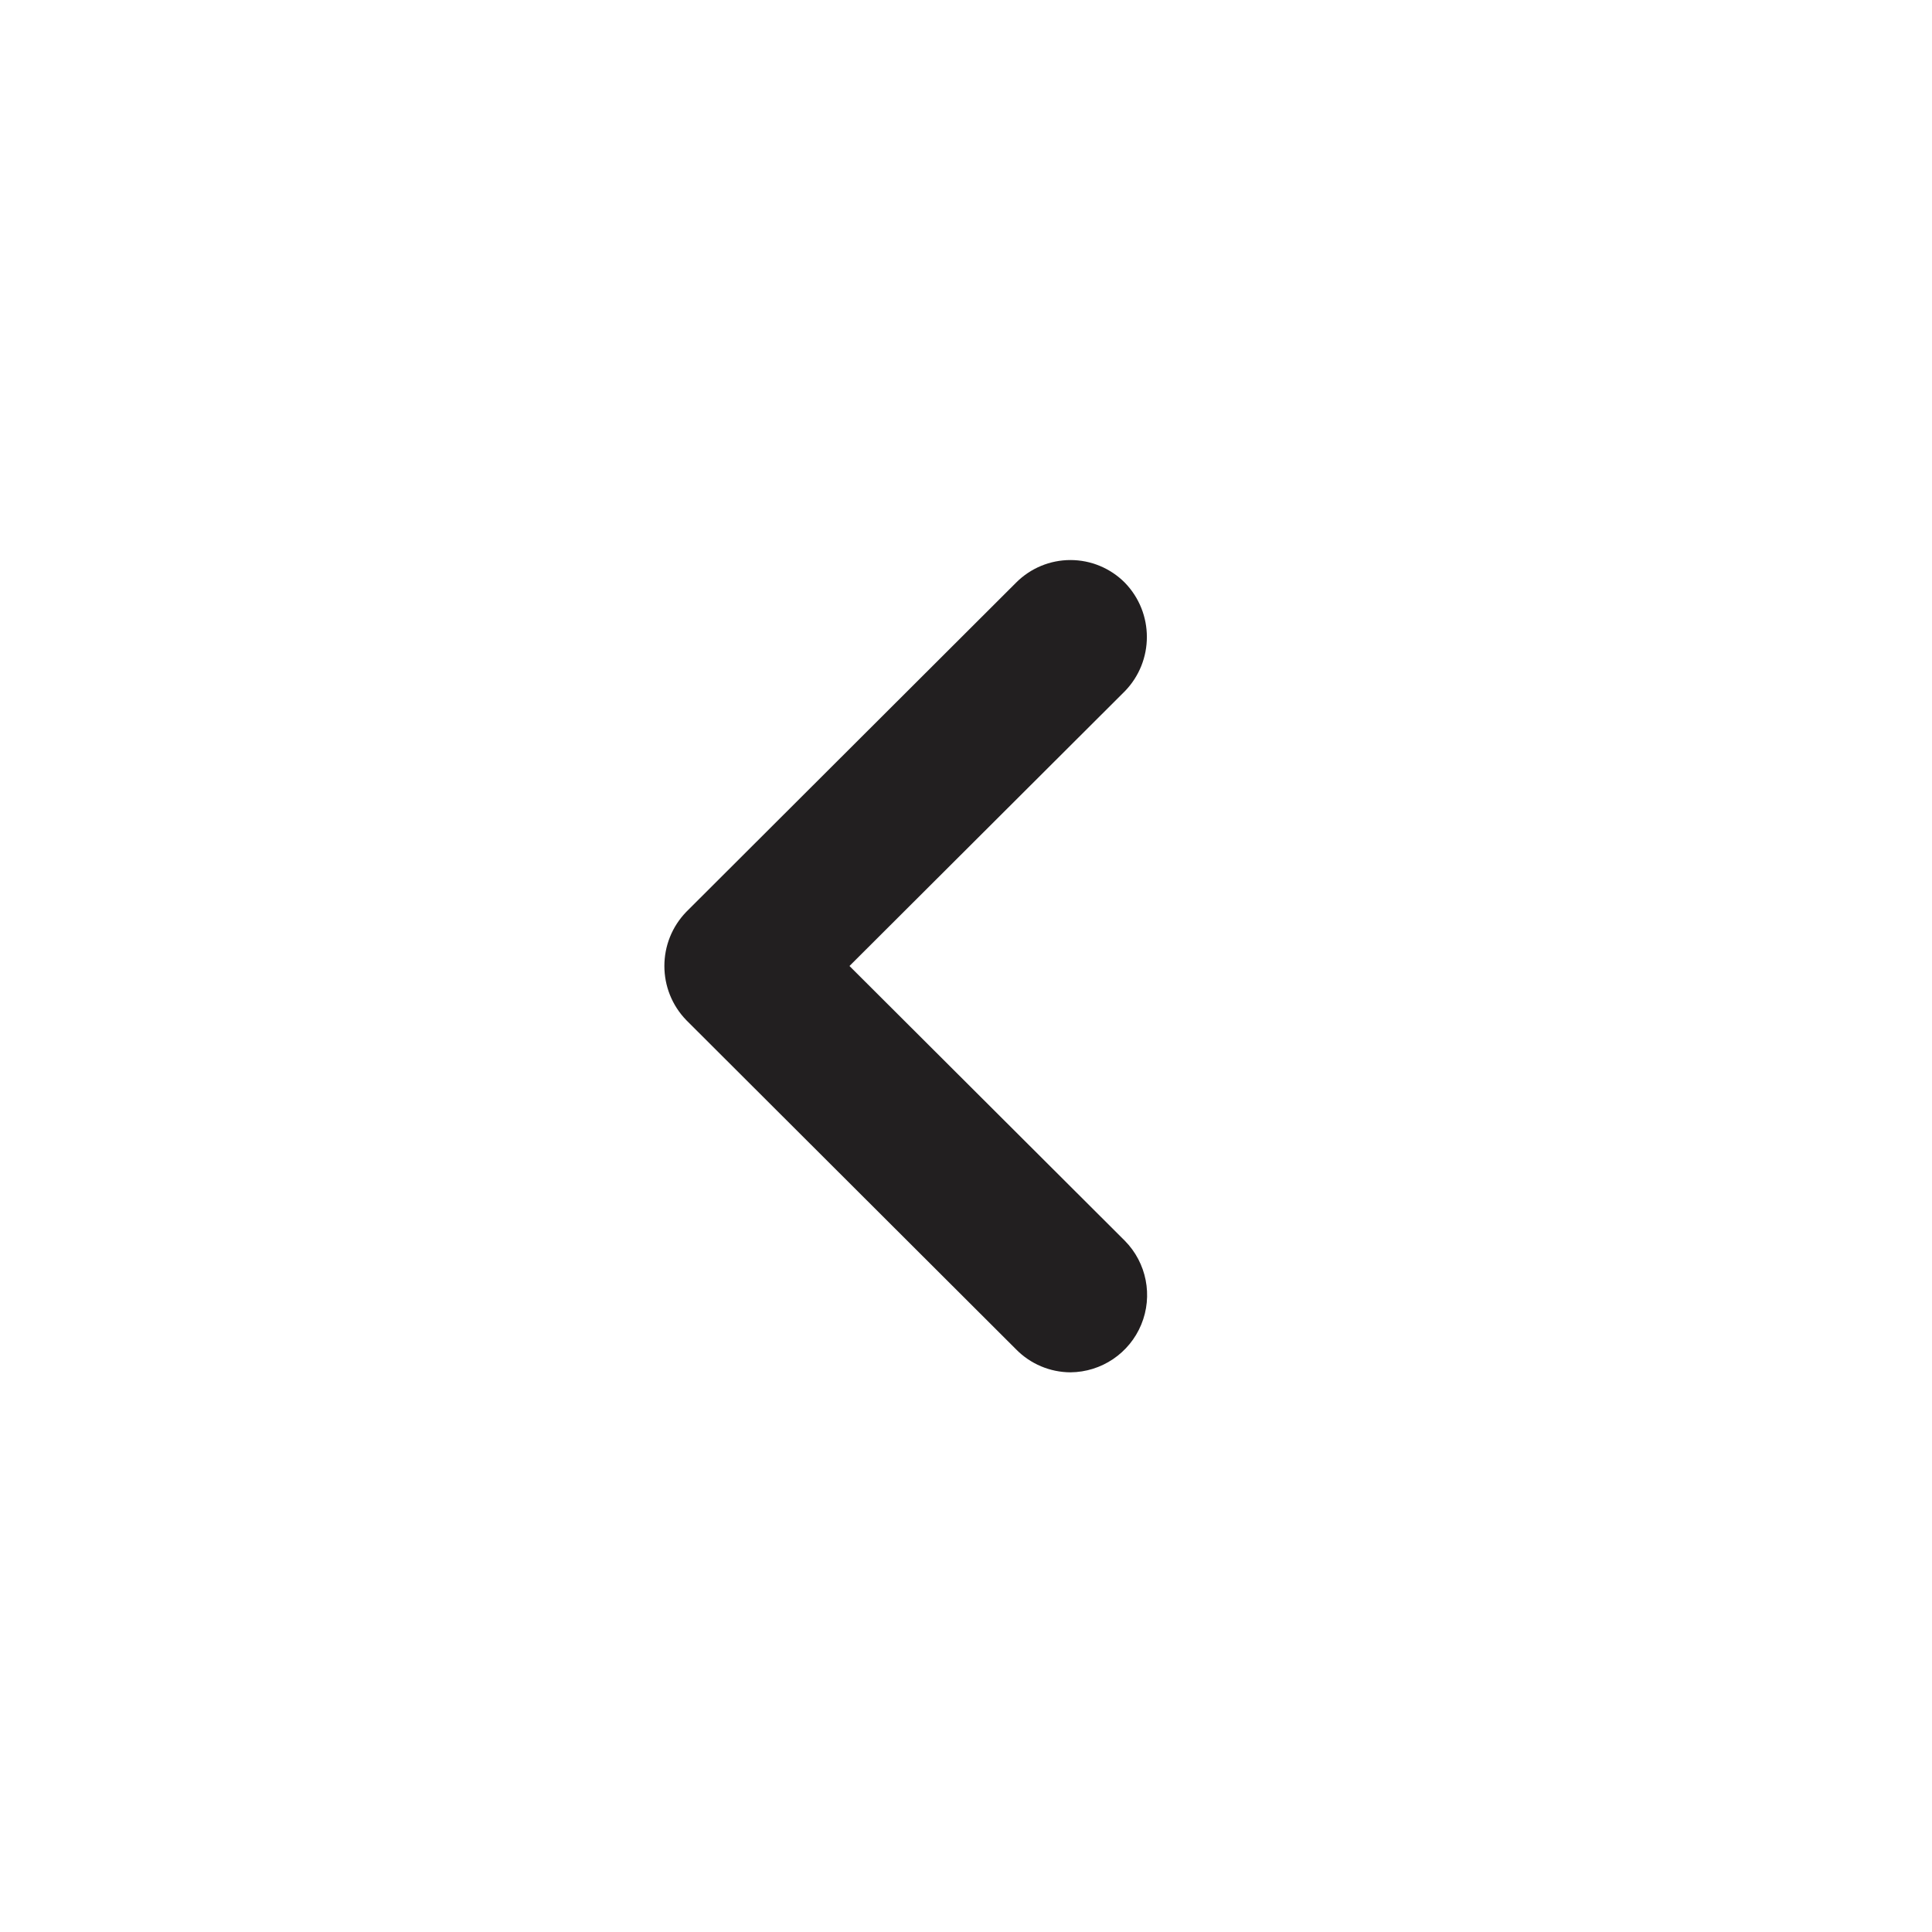
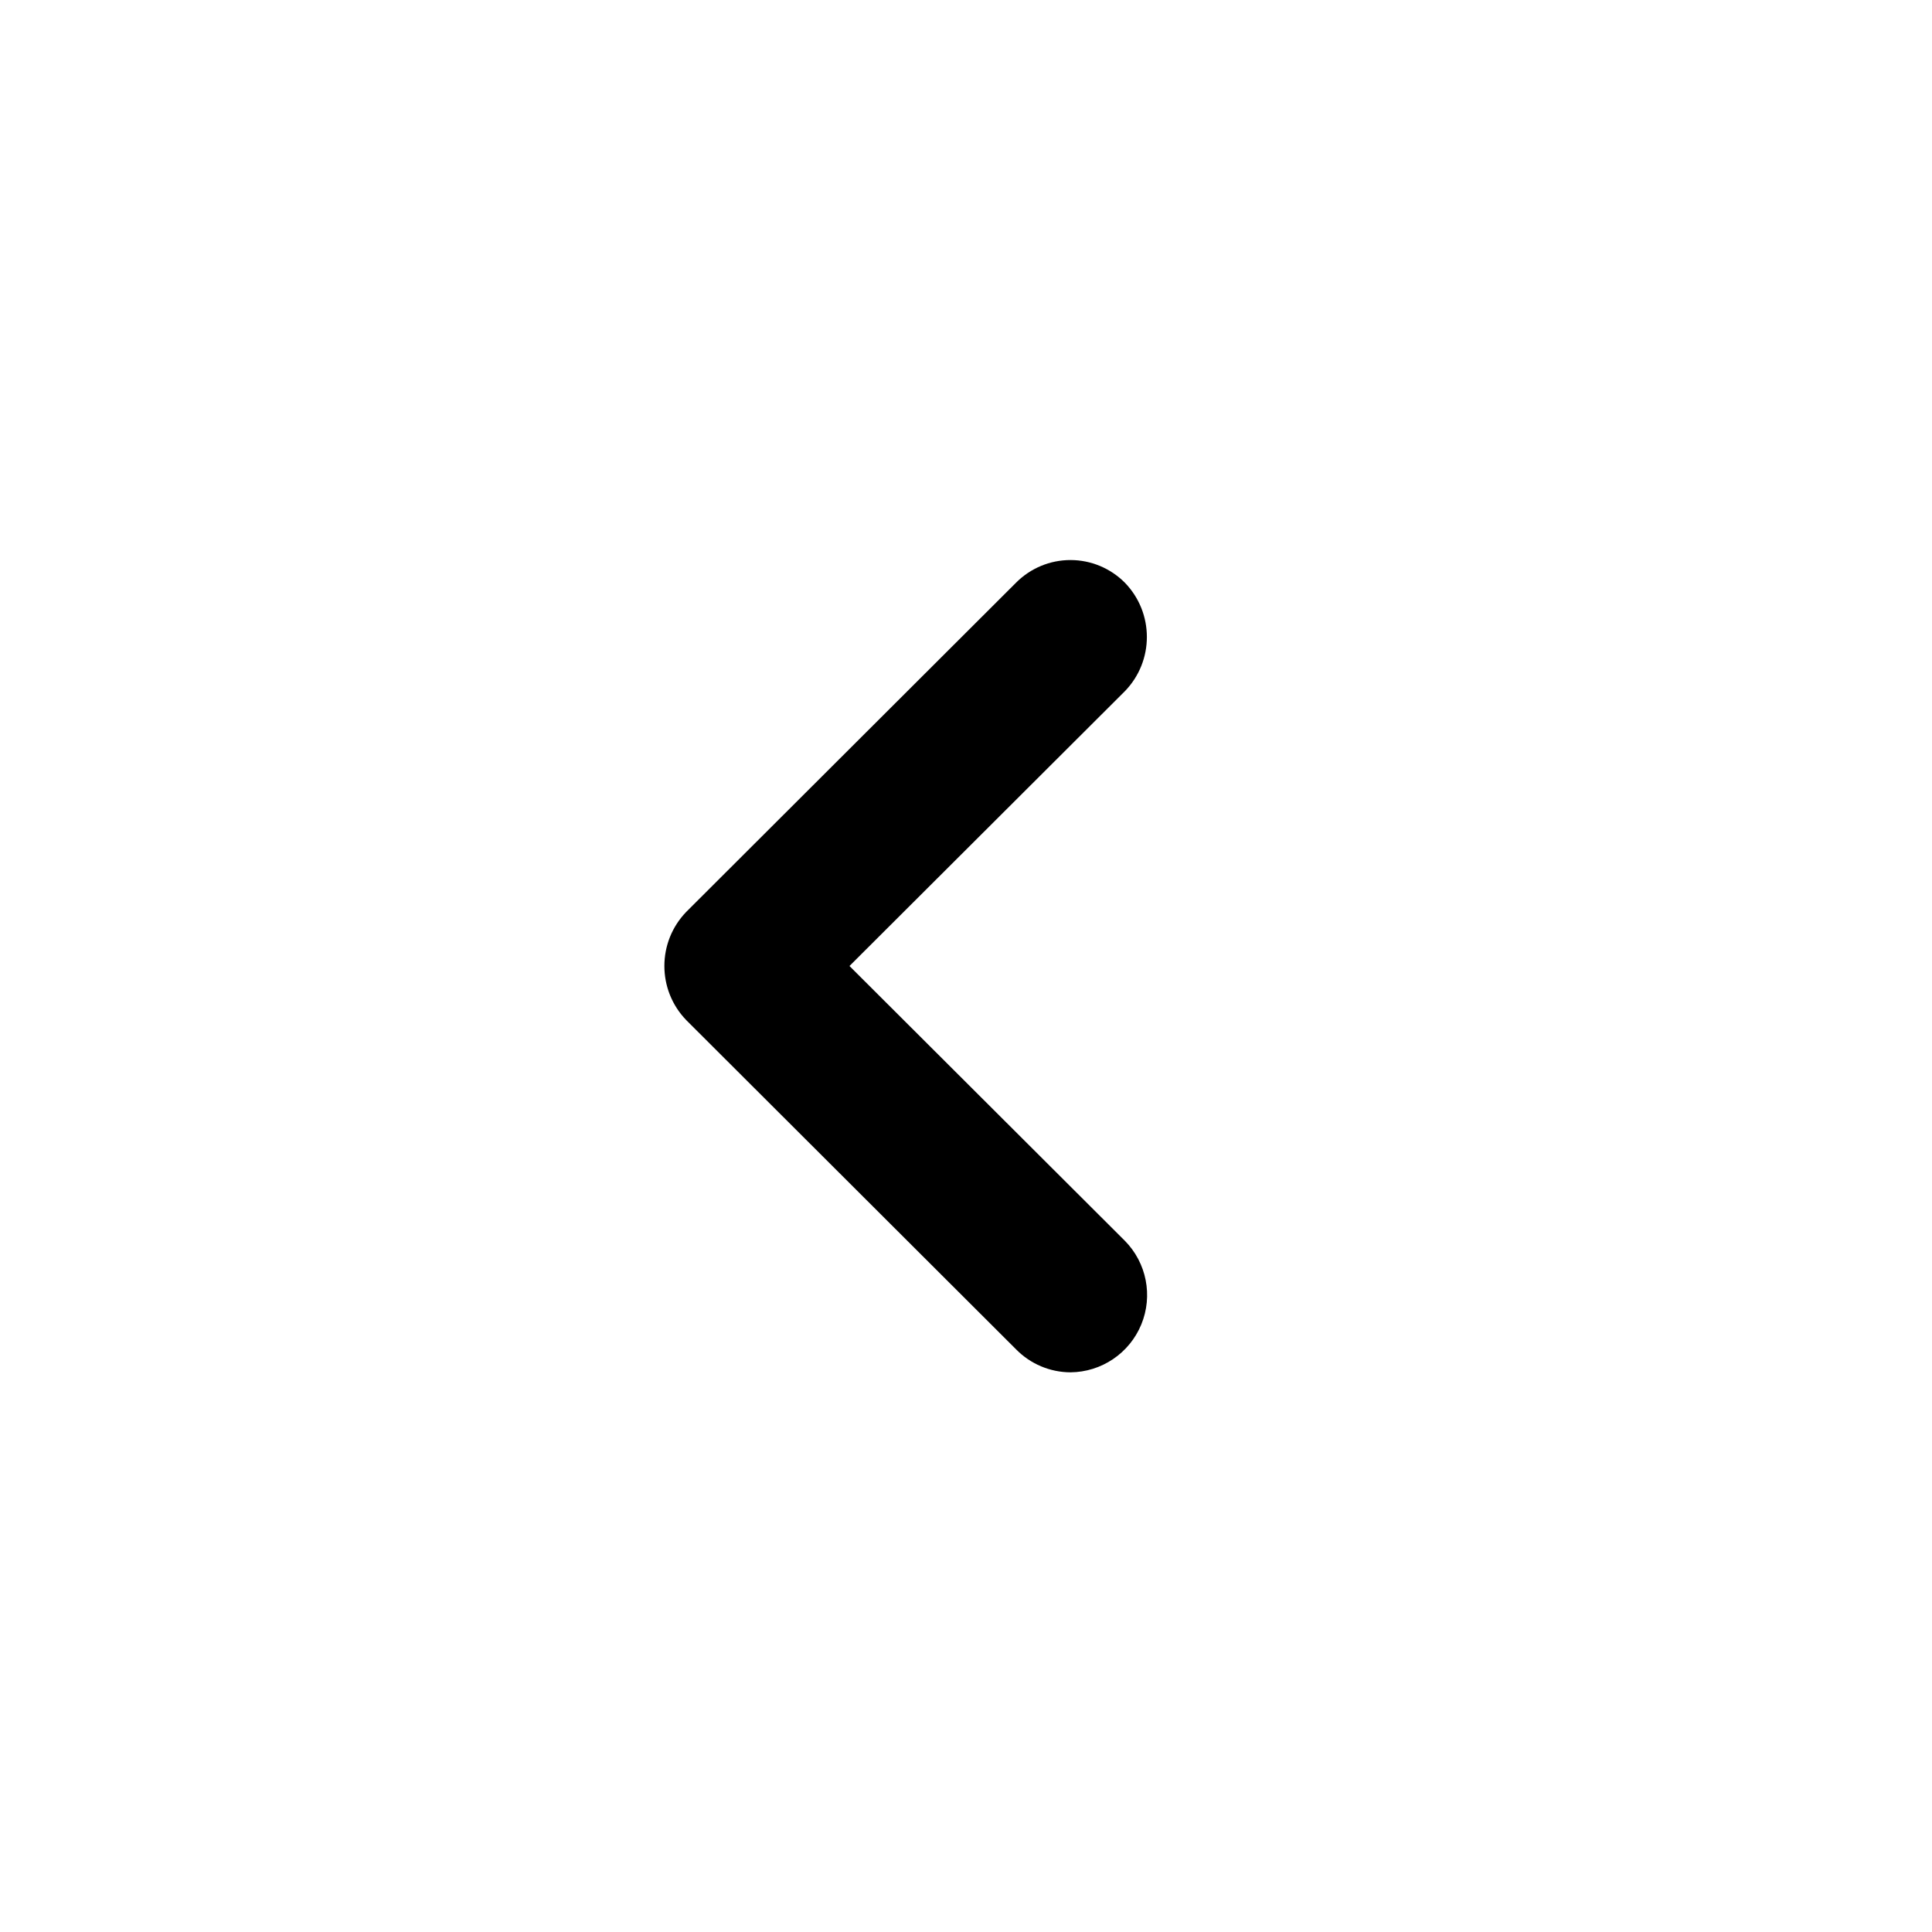
<svg xmlns="http://www.w3.org/2000/svg" fill="currentColor" aria-hidden="true" viewBox="0 0 32 32">
-   <path fill="#221f20" d="M17.73 22.73a1.27 1.27 0 01-.9-.38l-5.46-5.45a1.29 1.29 0 010-1.8l5.46-5.45a1.27 1.27 0 011.8 0 1.29 1.29 0 010 1.8L14.07 16l4.56 4.55a1.28 1.28 0 01-.9 2.18z" />
+   <path d="M17.73 22.73a1.27 1.27 0 01-.9-.38l-5.46-5.45a1.29 1.29 0 010-1.8l5.46-5.45a1.27 1.27 0 011.8 0 1.29 1.29 0 010 1.8L14.07 16l4.56 4.55a1.28 1.28 0 01-.9 2.18z" />
</svg>
